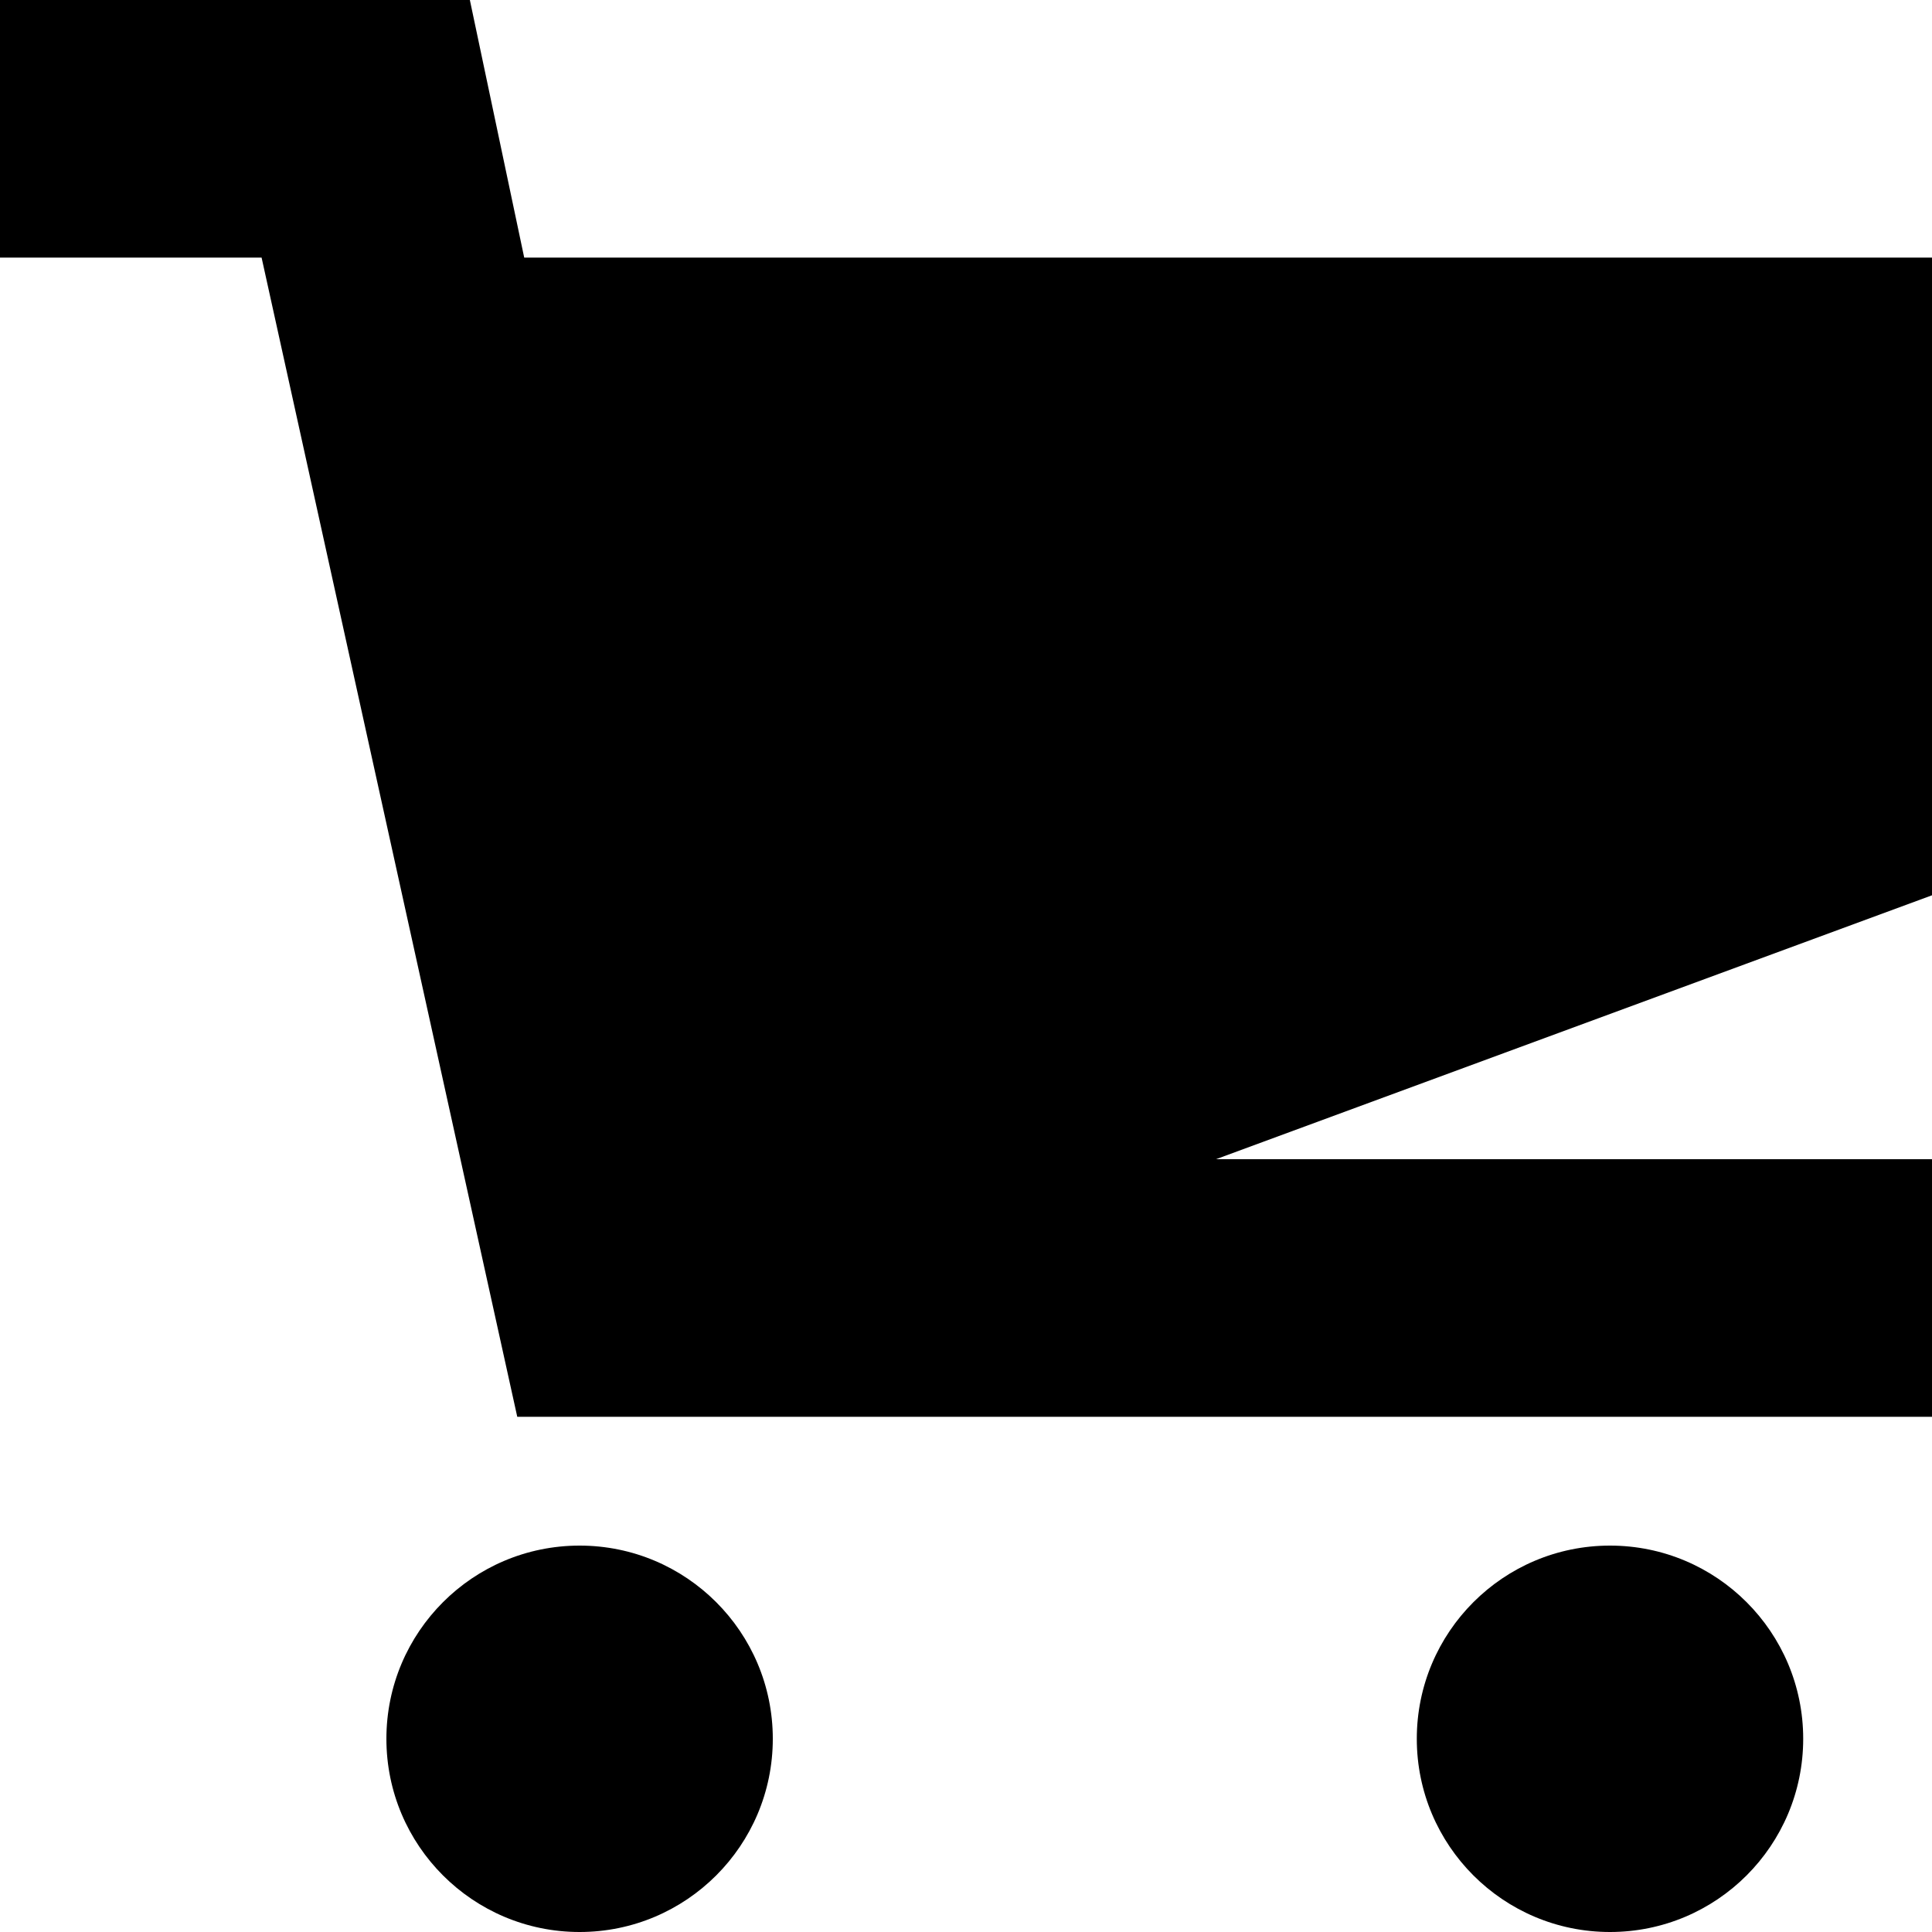
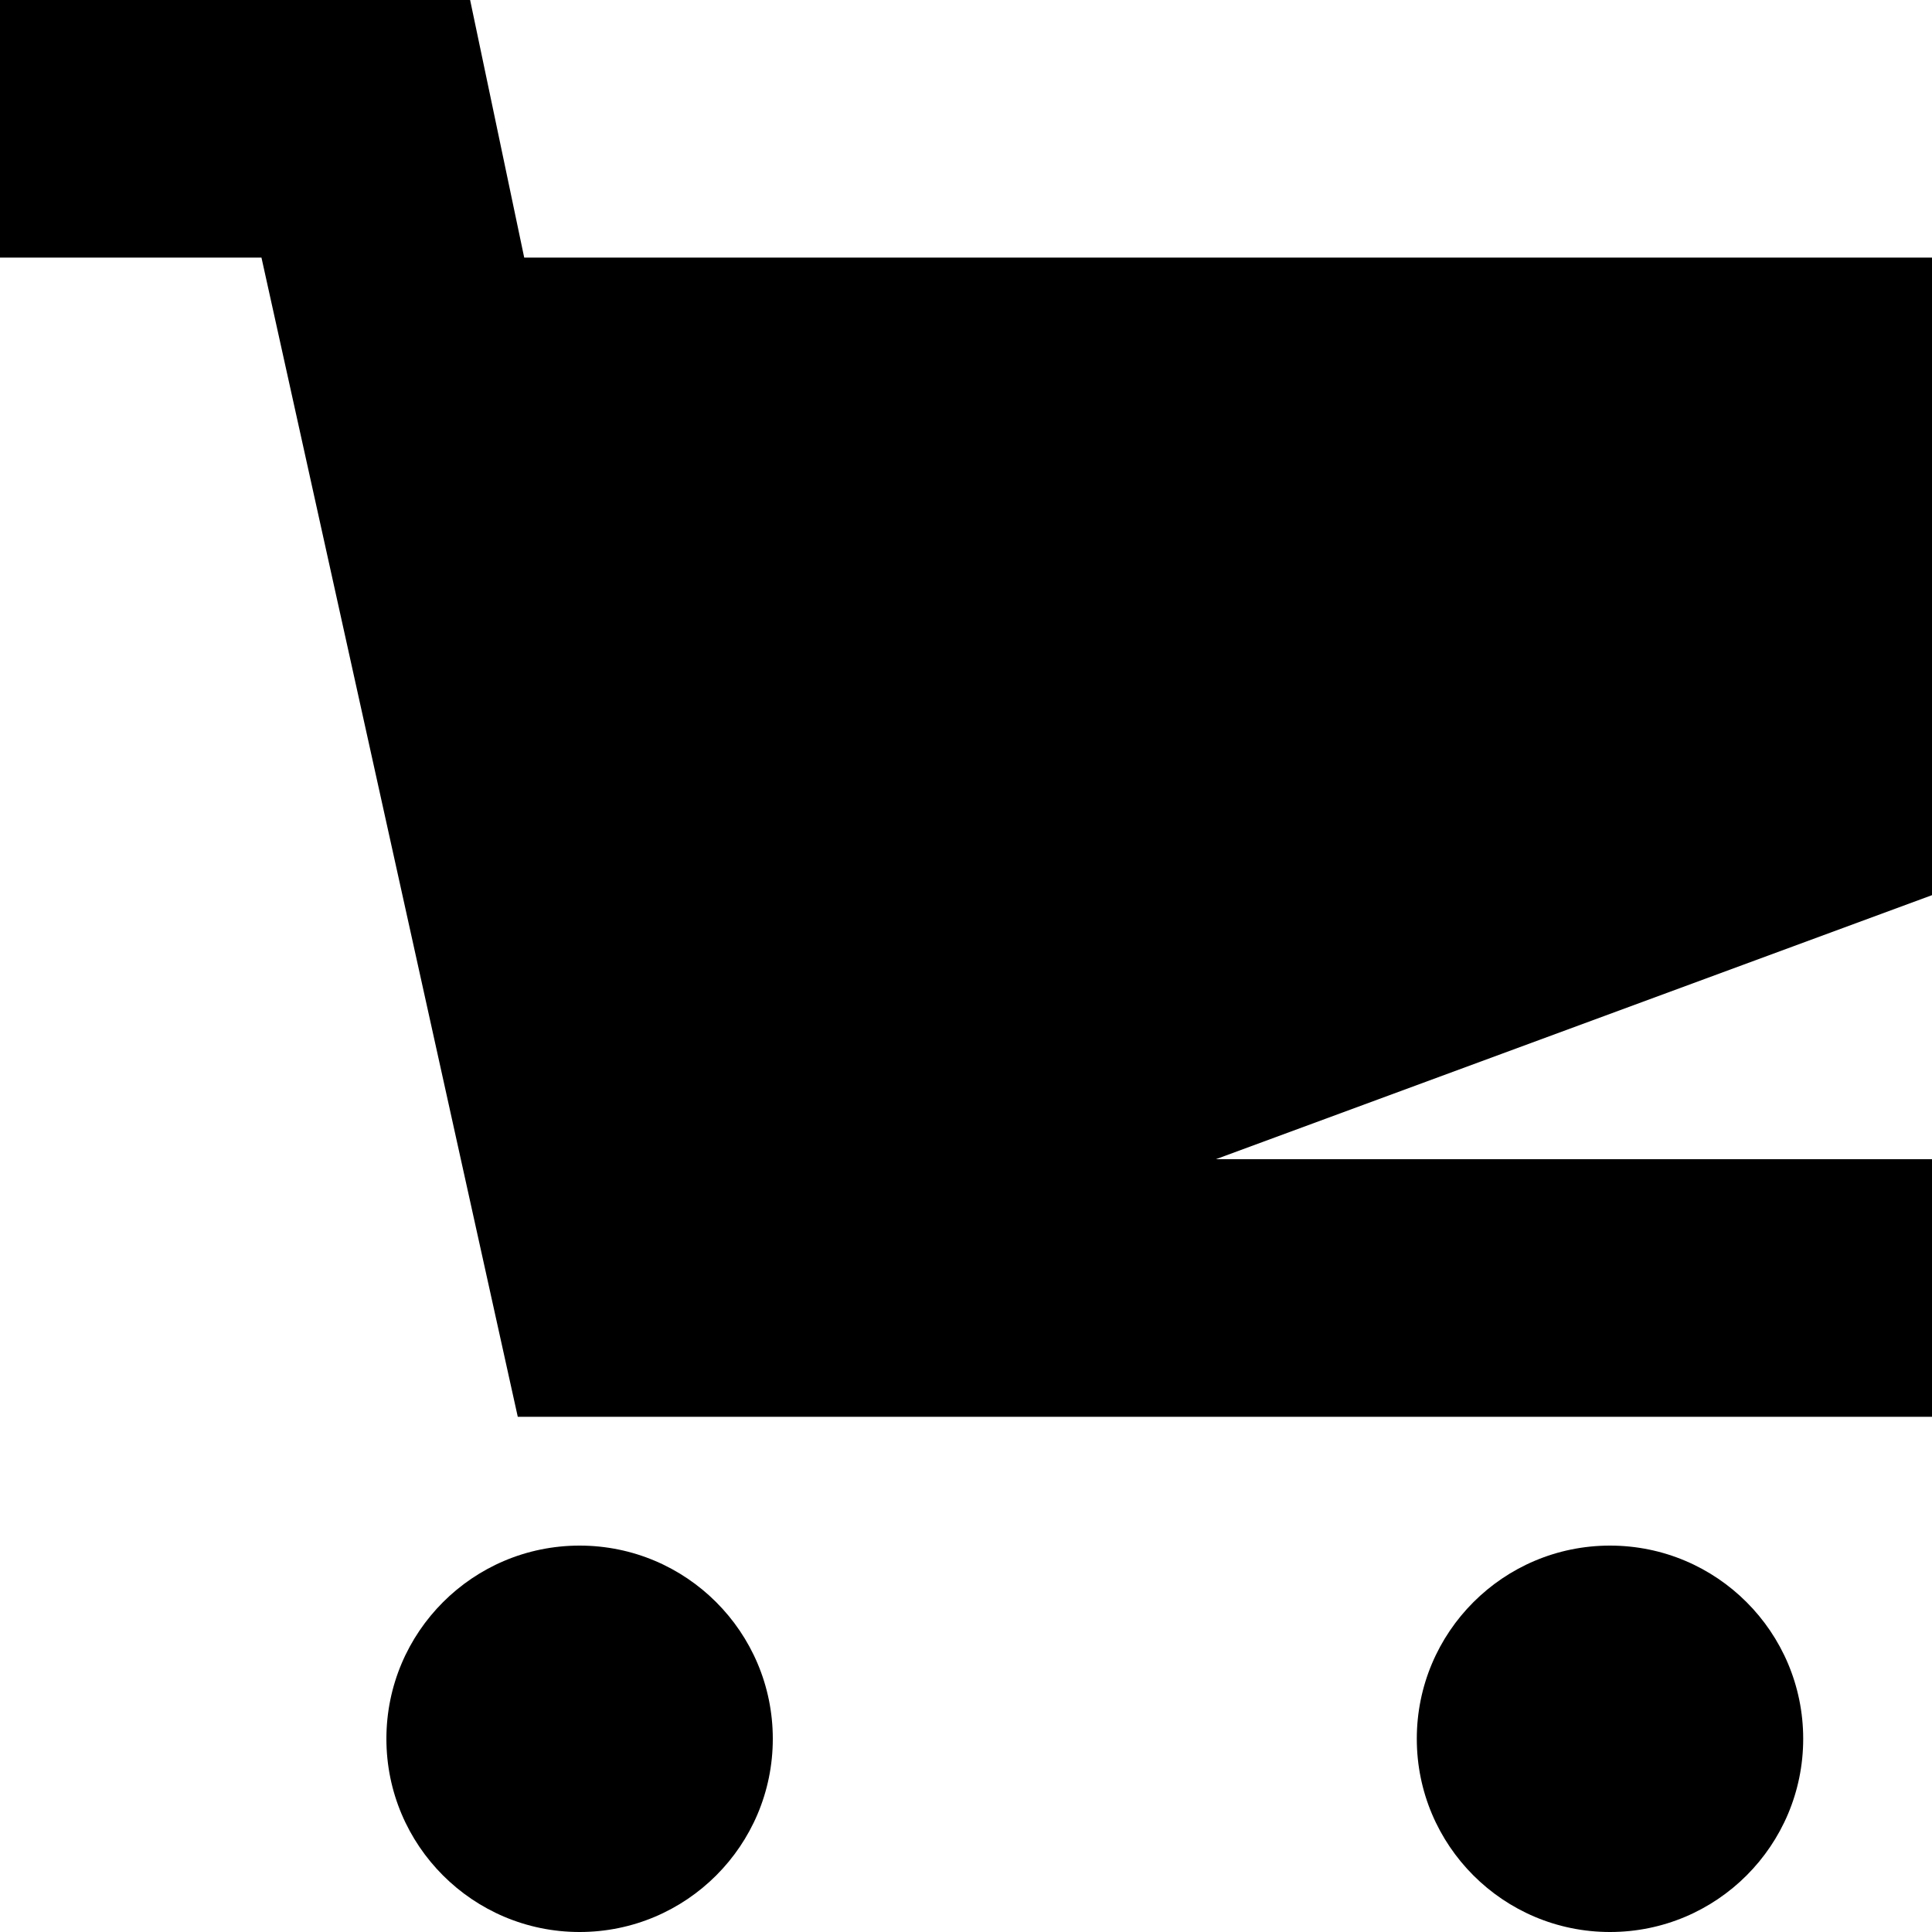
- <svg xmlns="http://www.w3.org/2000/svg" version="1.1" id="Layer_1" x="0px" y="0px" width="15px" height="15px" viewBox="0 0 15 15" enable-background="new 0 0 15 15" xml:space="preserve">
-   <g>
-     <circle cx="4.5" cy="13.5" r="1.5" />
-     <circle cx="12.5" cy="13.5" r="1.5" />
-     <polygon points="15,2 4.07,2 3.648,0 0,0 0,2 2.031,2 4.016,11 15,11 15,9 9.441,9 15,6.951  " />
-   </g>
+ <svg xmlns="http://www.w3.org/2000/svg" width="15" height="15">
+   <circle cx="4.5" cy="13.5" r="1.5" />
+   <circle cx="12.5" cy="13.5" r="1.5" />
+   <path d="M15 2H4.07l-.42-2H0v2h2.03l1.99 9H15V9H9.44L15 6.95z" />
</svg>
